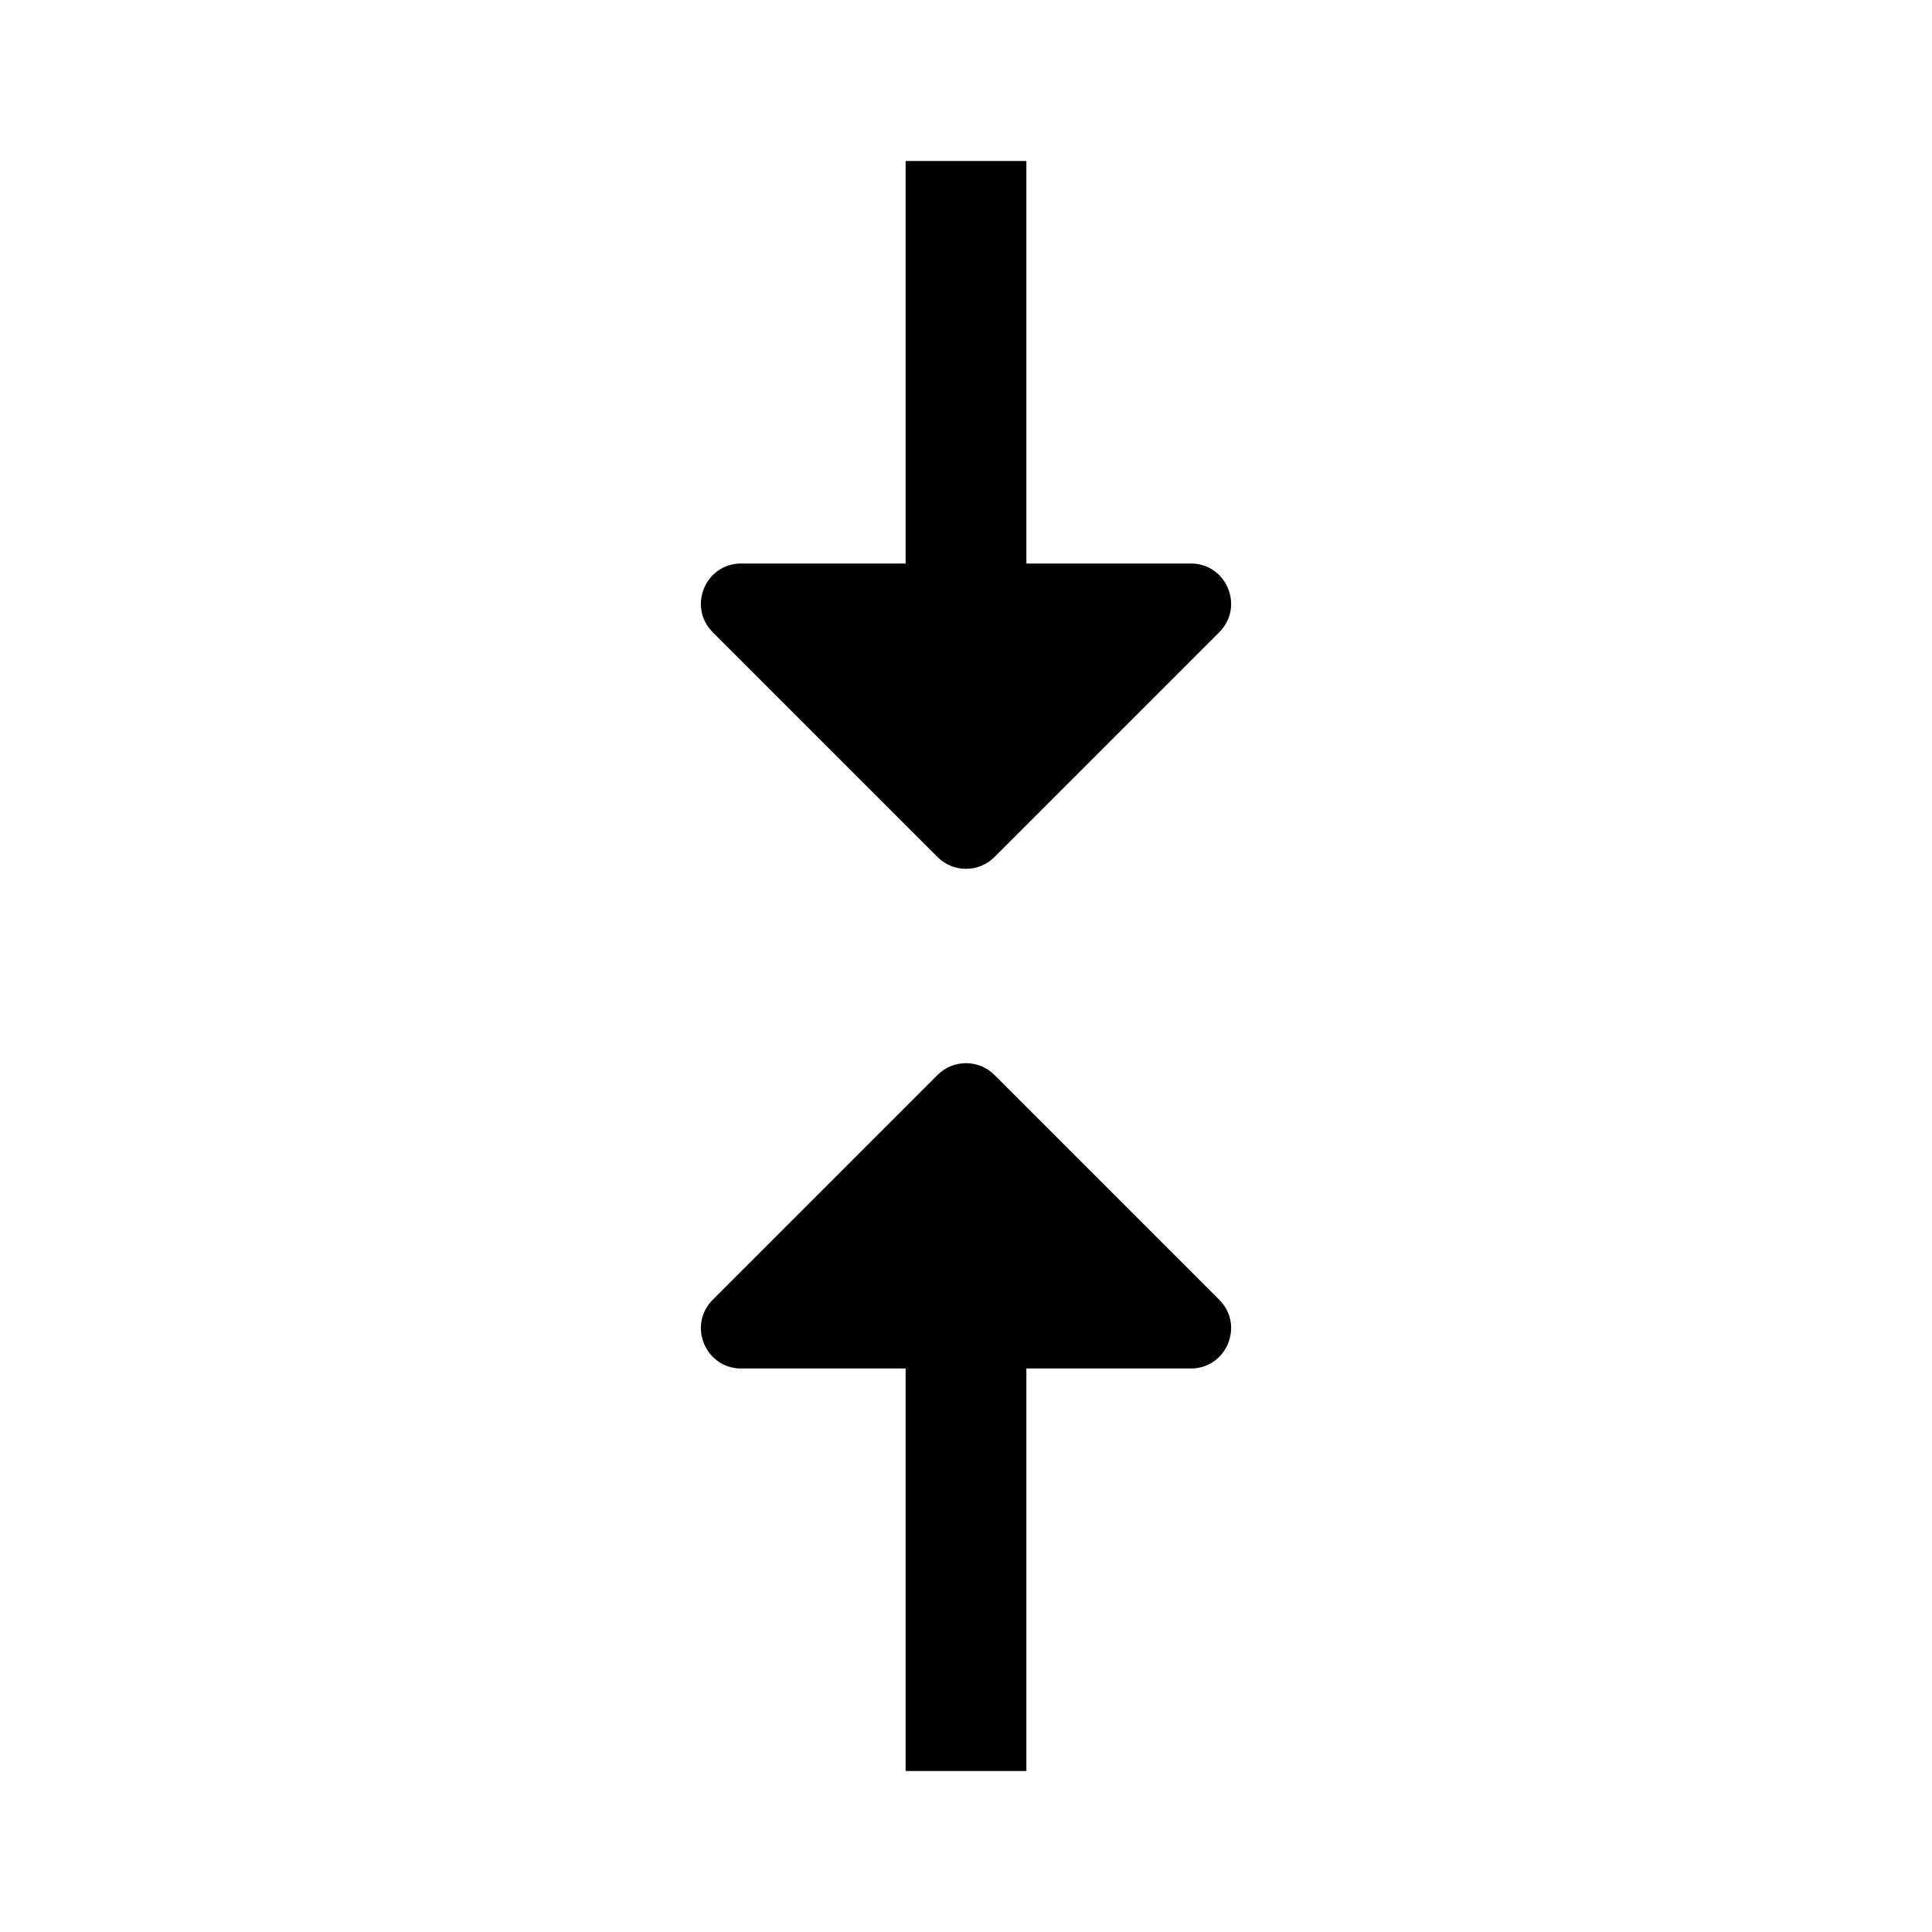
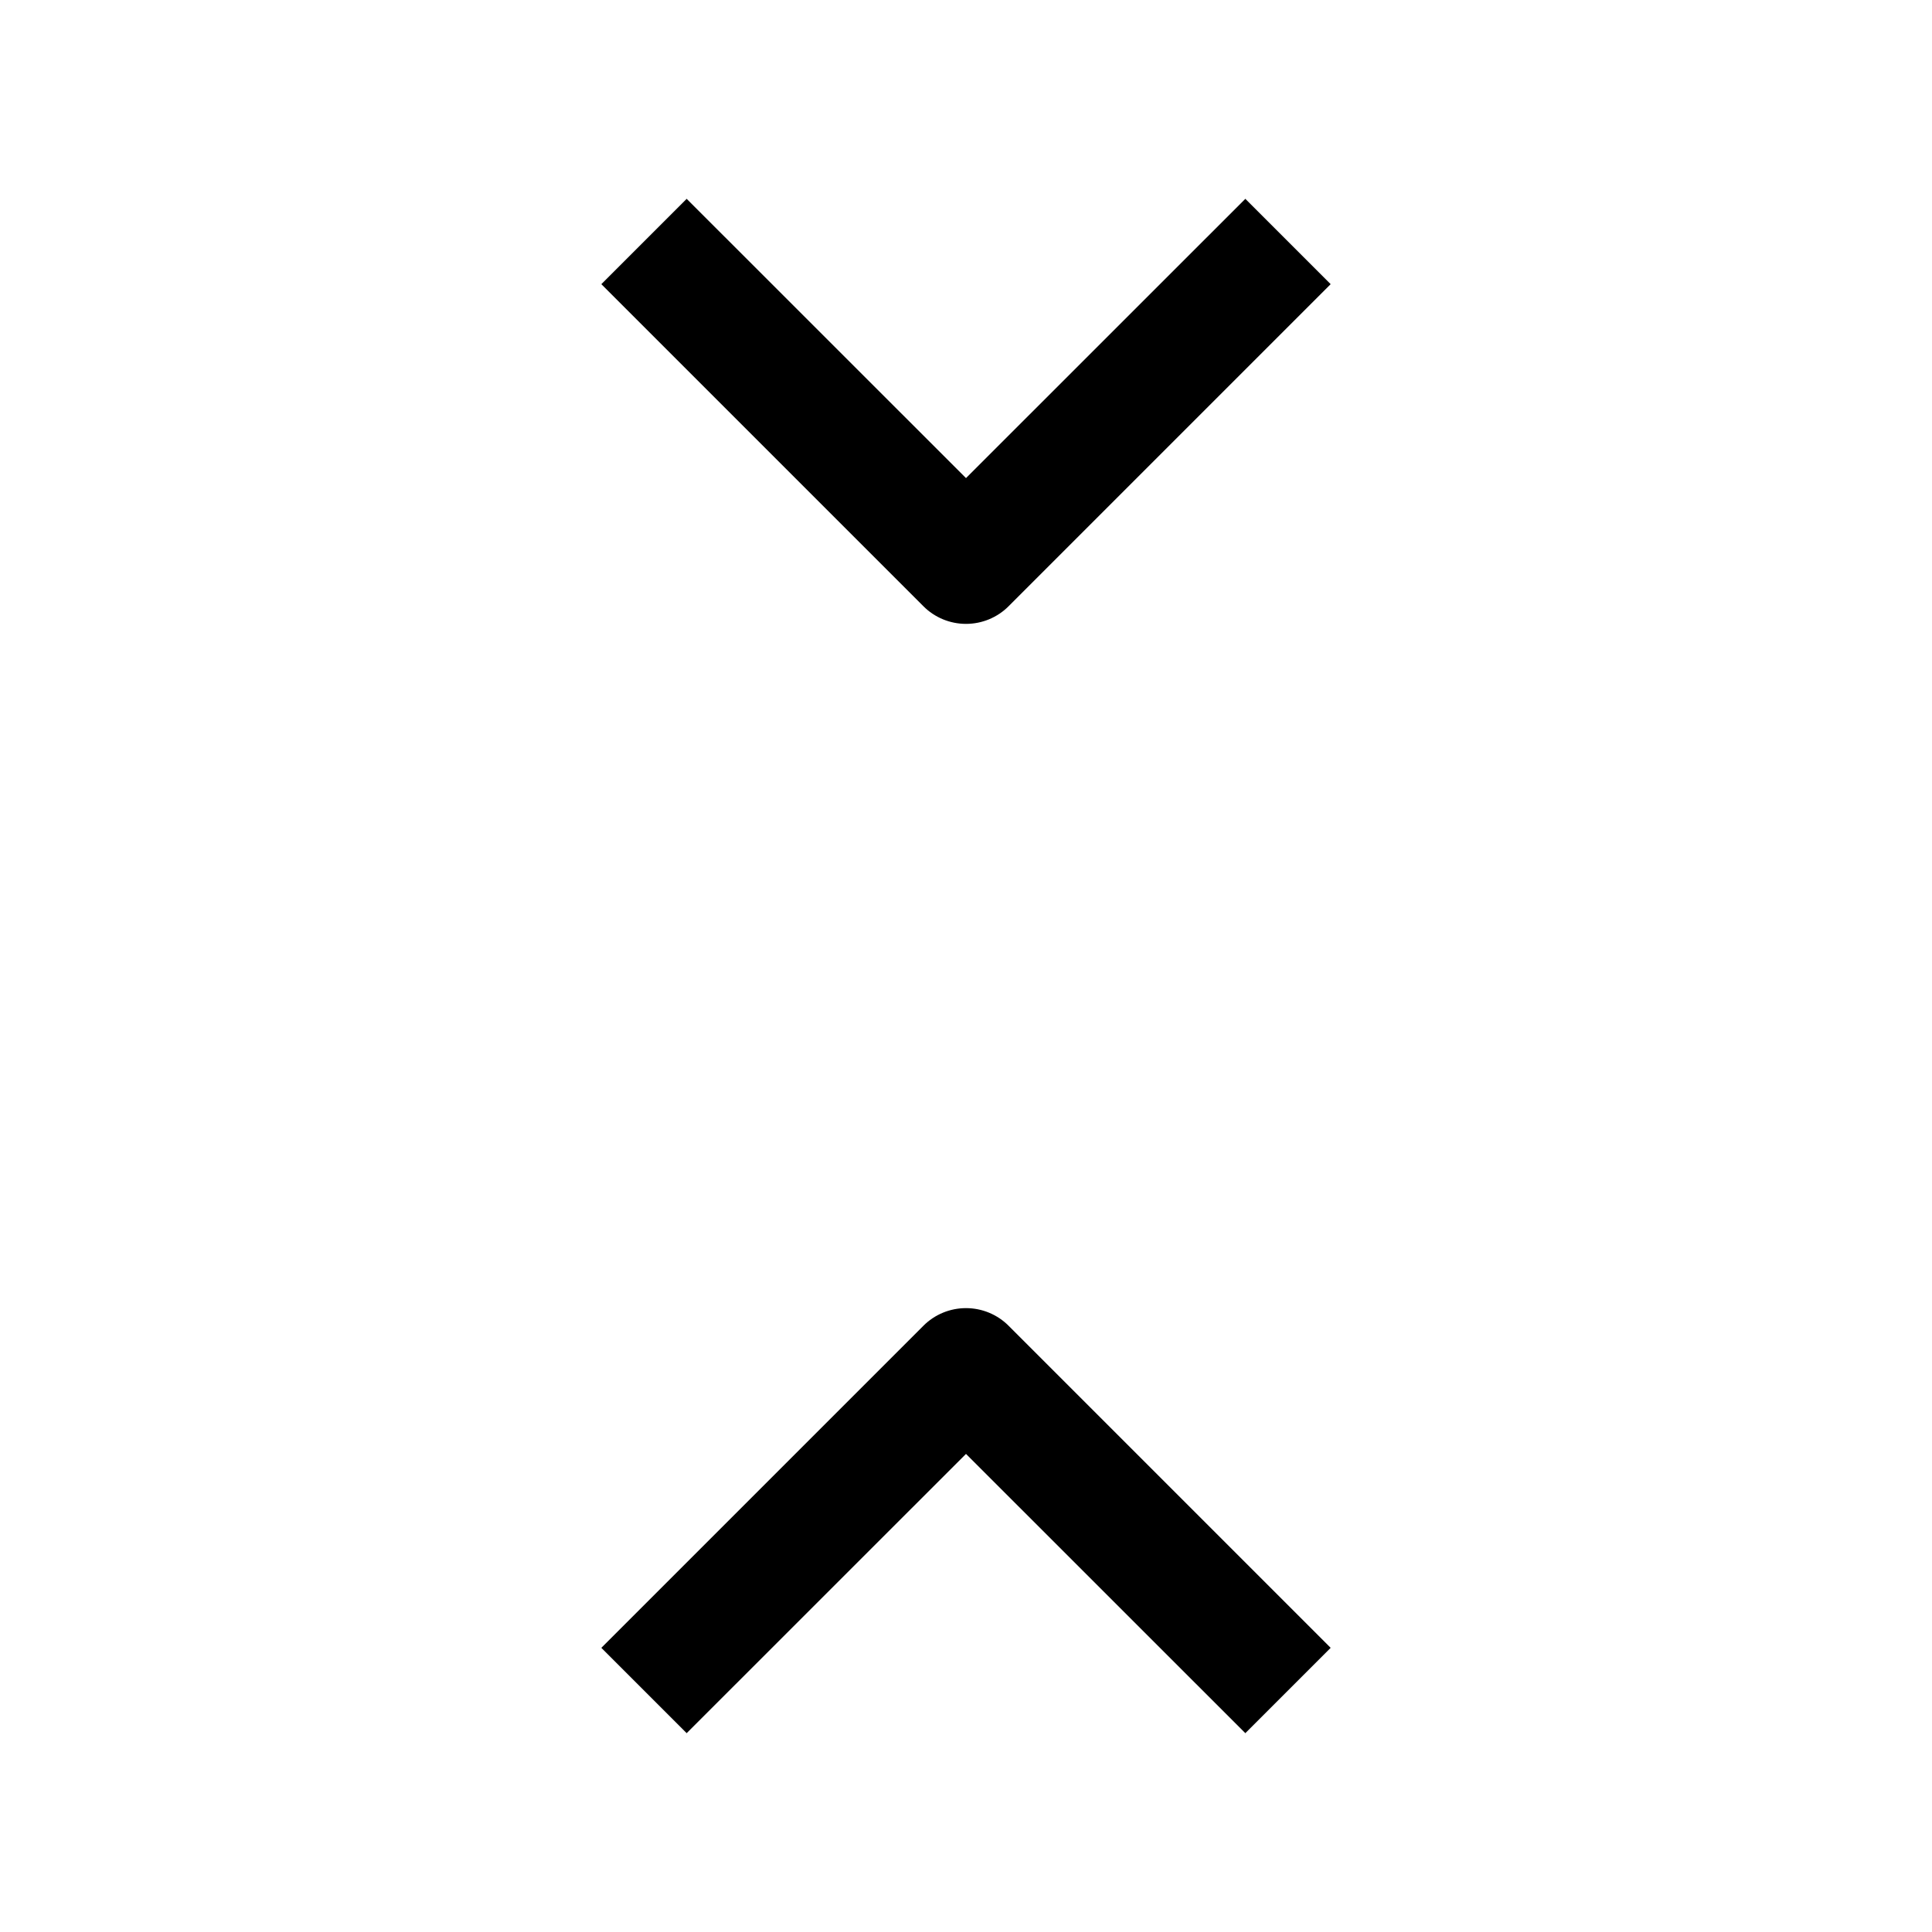
<svg xmlns="http://www.w3.org/2000/svg" width="24" height="24" viewBox="0 0 24 24">
-   <path fill-rule="evenodd" clip-rule="evenodd" d="M8.854 16.146L11.646 13.354C11.842 13.158 12.158 13.158 12.354 13.354L15.146 16.146C15.461 16.461 15.238 17 14.793 17L12.75 17L12.75 22L11.25 22L11.25 17L9.207 17C8.762 17 8.539 16.461 8.854 16.146ZM8.854 7.854L11.646 10.646C11.842 10.842 12.158 10.842 12.354 10.646L15.146 7.854C15.461 7.539 15.238 7 14.793 7L12.75 7L12.75 2L11.25 2L11.25 7L9.207 7C8.762 7 8.539 7.539 8.854 7.854Z" />
+   <path fill-rule="evenodd" clip-rule="evenodd" d="M16.53 20.47L12.53 16.47C12.39 16.329 12.199 16.25 12 16.25C11.801 16.25 11.61 16.329 11.47 16.47L7.47 20.47L8.53 21.53L12 18.061L15.47 21.53L16.53 20.47ZM16.53 3.53L12.53 7.53C12.39 7.671 12.199 7.75 12 7.75C11.801 7.75 11.61 7.671 11.47 7.53L7.47 3.53L8.53 2.47L12 5.939L15.47 2.47L16.53 3.53Z" />
</svg>
